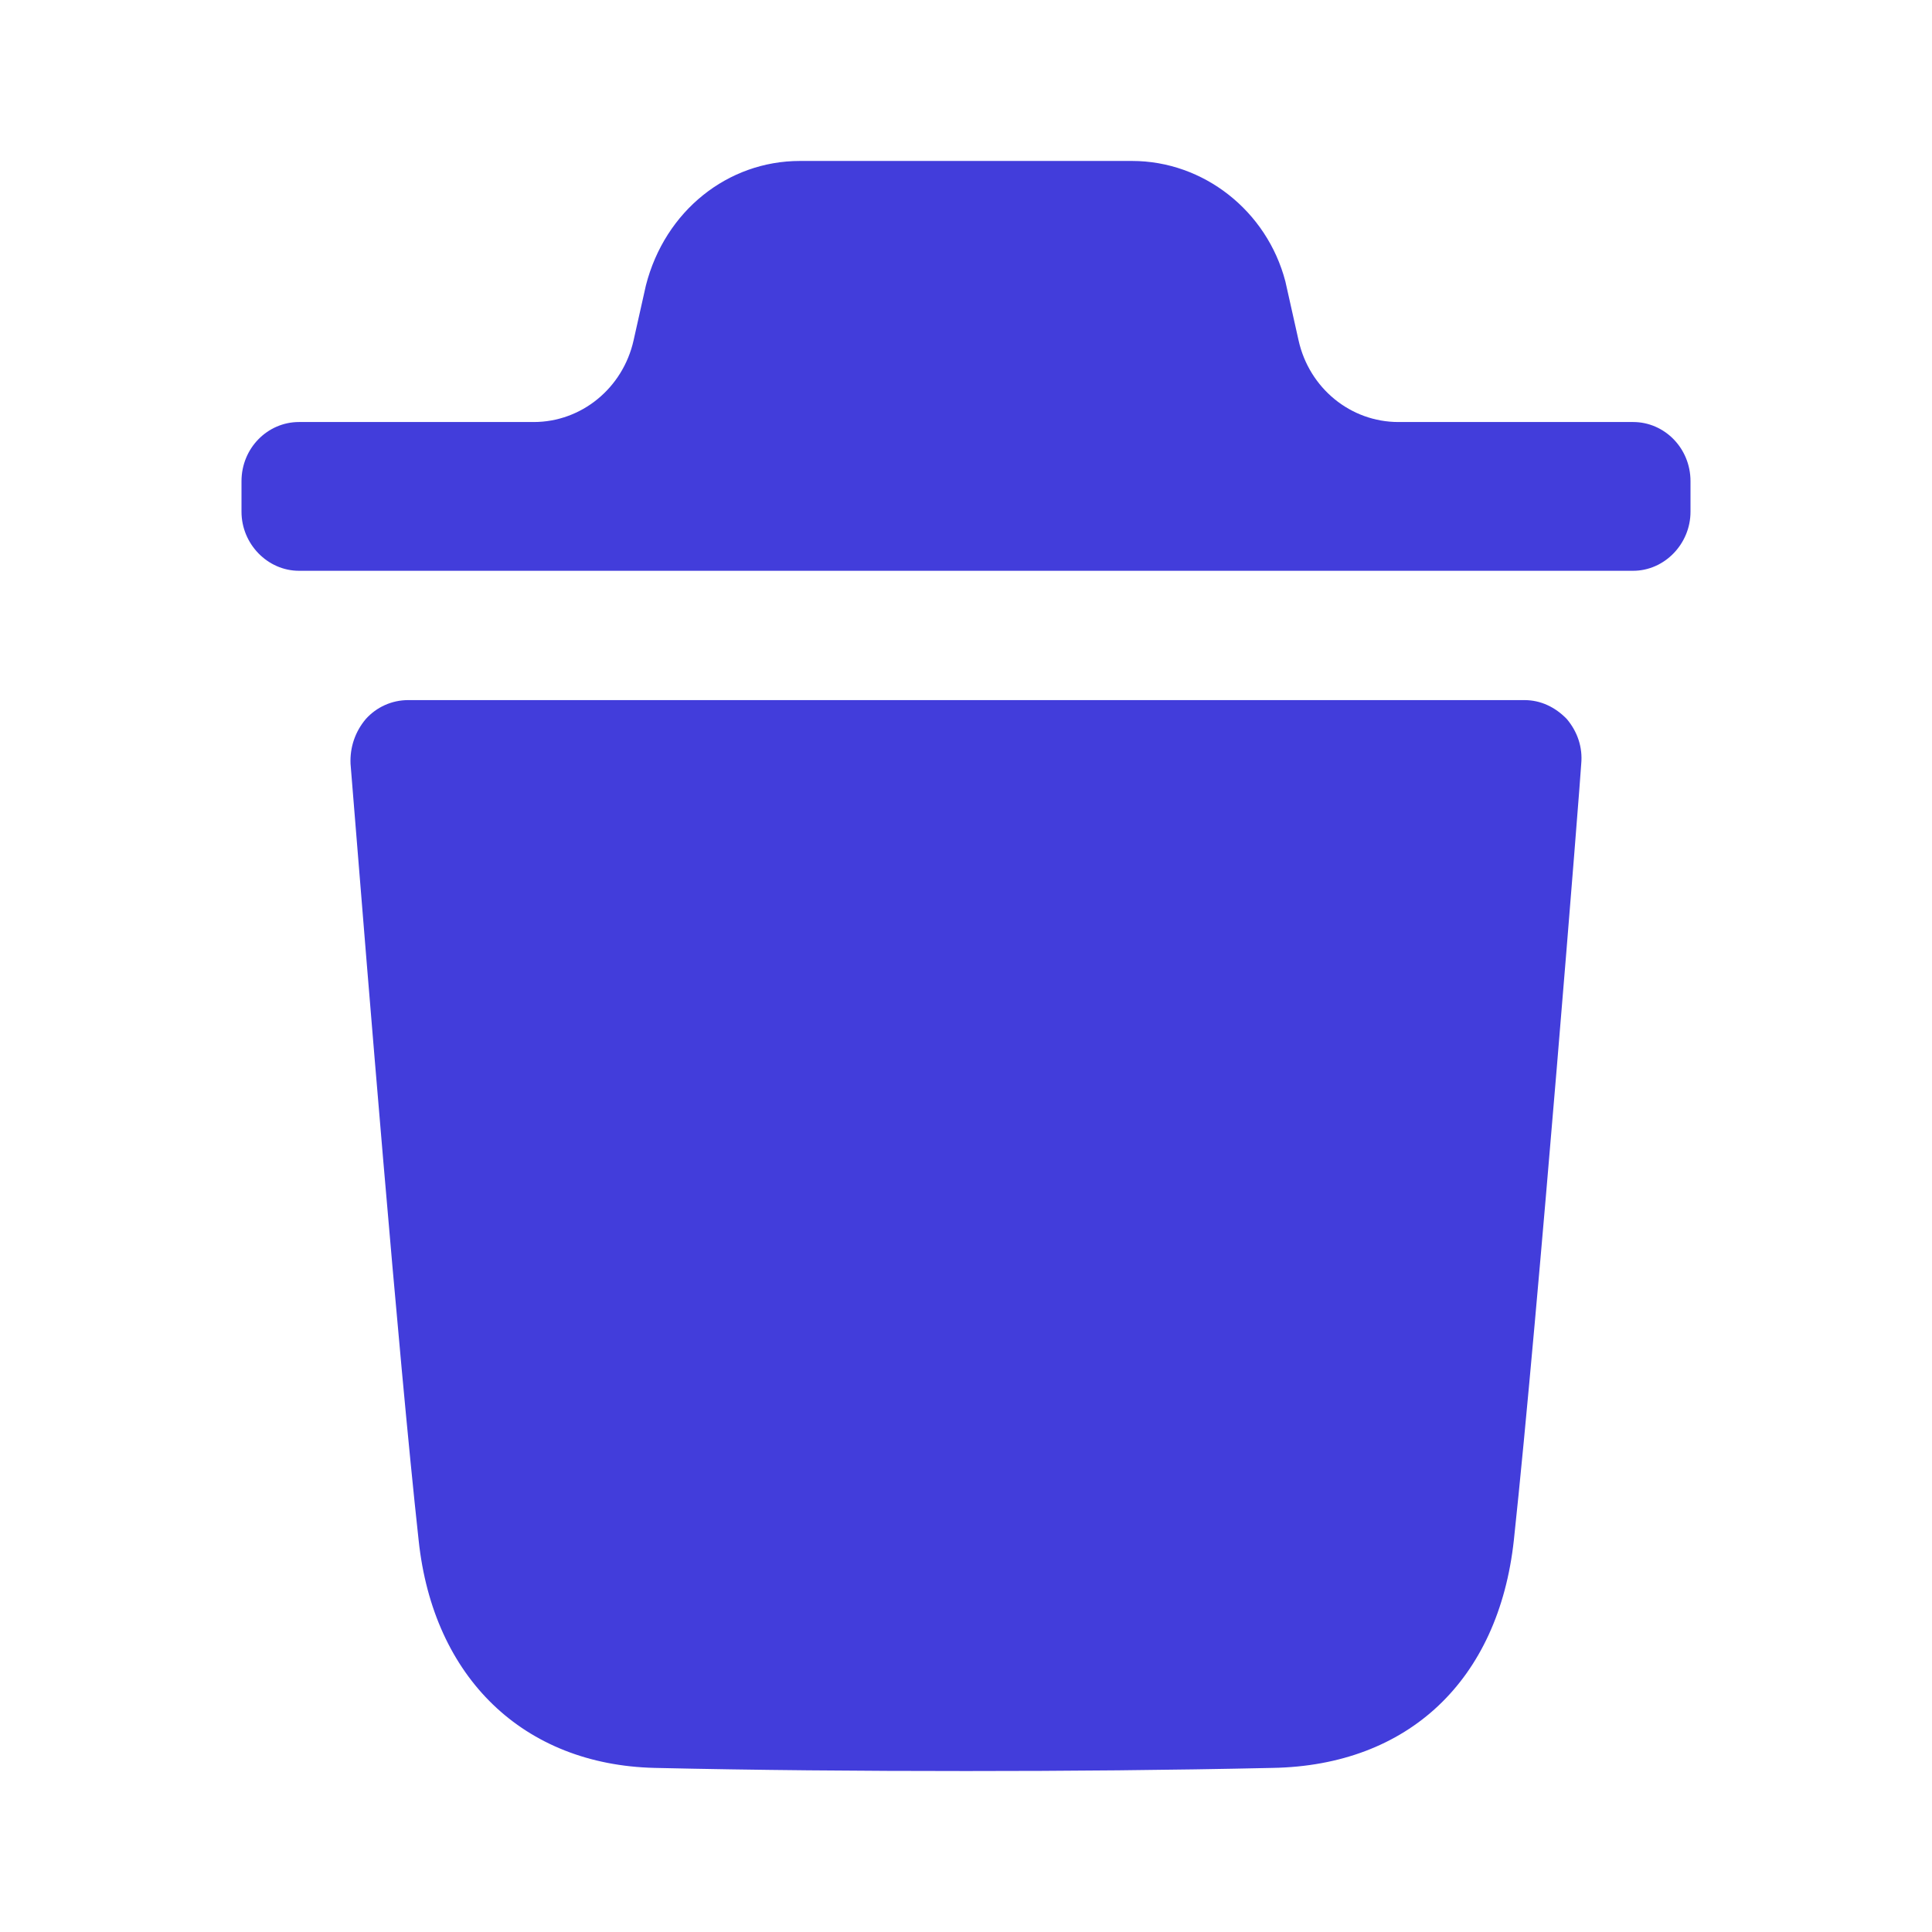
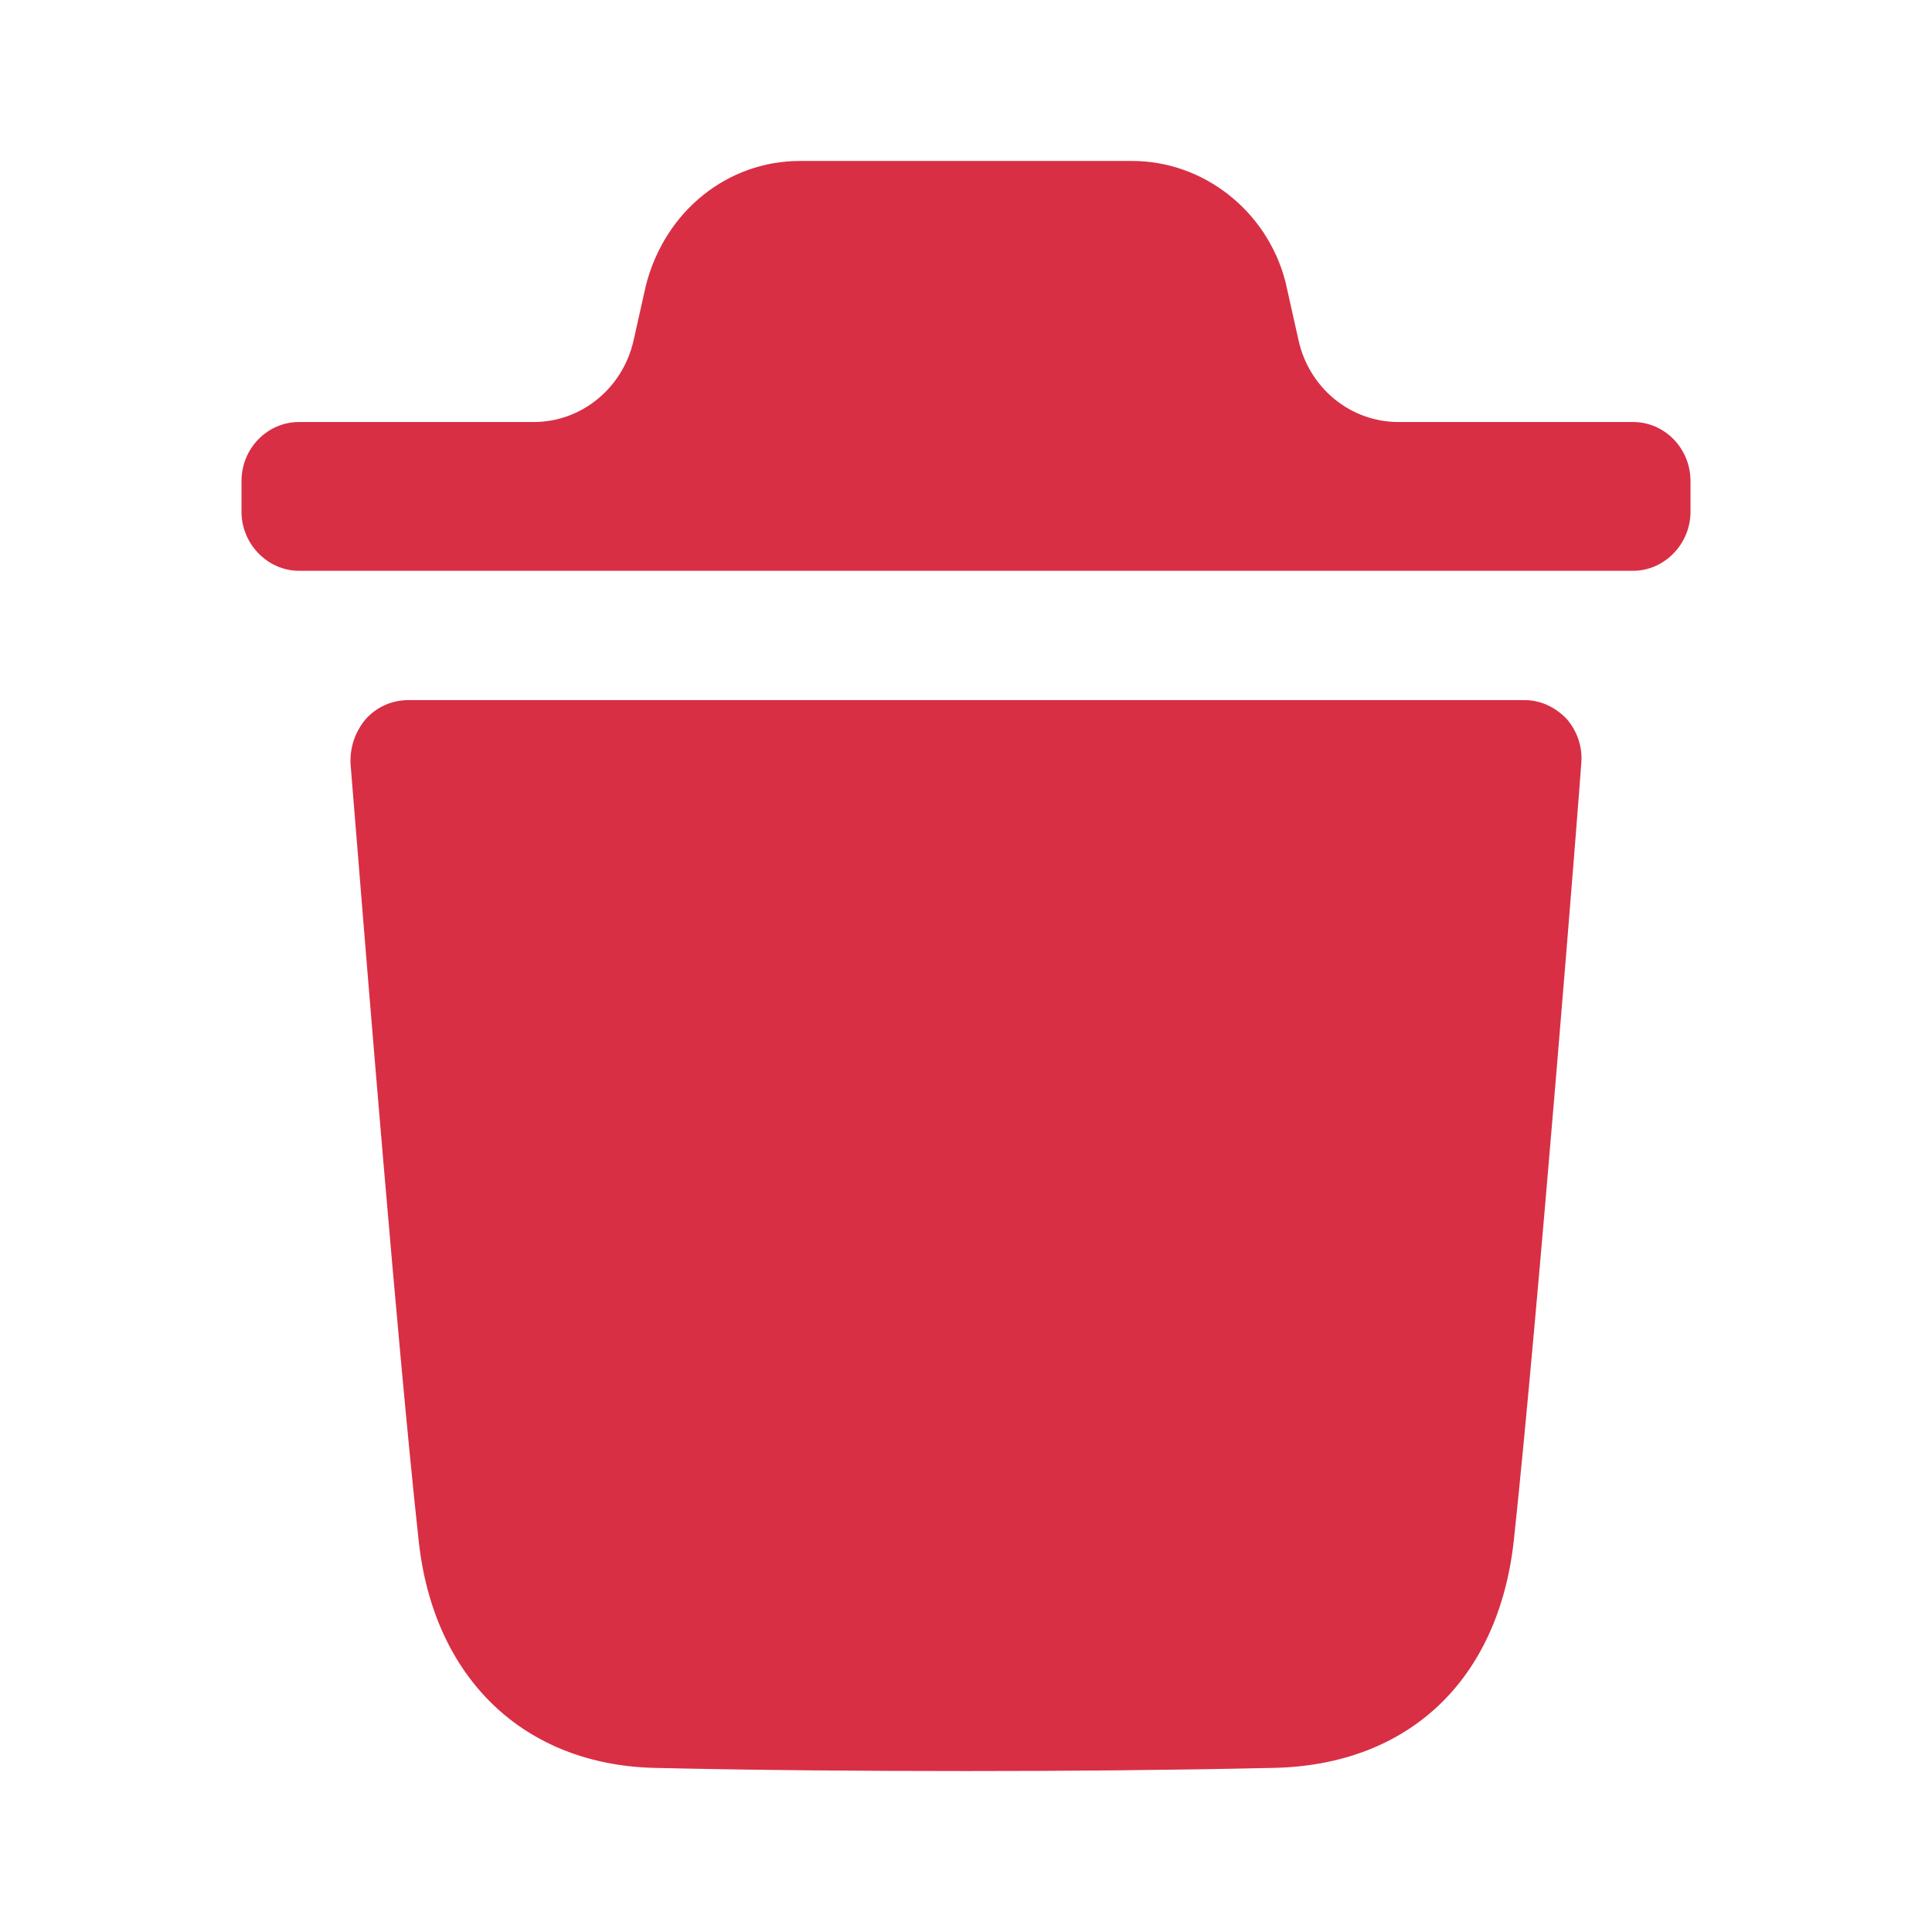
<svg xmlns="http://www.w3.org/2000/svg" width="16" height="16" viewBox="0 0 16 16" fill="none">
-   <path fill-rule="evenodd" clip-rule="evenodd" d="M13.525 3.495C13.784 3.495 14 3.711 14 3.985V4.238C14 4.505 13.784 4.727 13.525 4.727H2.476C2.216 4.727 2 4.505 2 4.238V3.985C2 3.711 2.216 3.495 2.476 3.495H4.42C4.815 3.495 5.158 3.215 5.247 2.819L5.349 2.364C5.507 1.745 6.028 1.333 6.624 1.333H9.376C9.966 1.333 10.492 1.745 10.645 2.331L10.754 2.818C10.842 3.215 11.185 3.495 11.581 3.495H13.525ZM12.537 12.756C12.74 10.865 13.095 6.371 13.095 6.326C13.108 6.189 13.064 6.059 12.975 5.954C12.88 5.856 12.759 5.798 12.626 5.798H3.379C3.245 5.798 3.118 5.856 3.03 5.954C2.941 6.059 2.897 6.189 2.903 6.326C2.904 6.334 2.917 6.493 2.938 6.757C3.033 7.933 3.297 11.207 3.467 12.756C3.588 13.897 4.337 14.615 5.421 14.641C6.258 14.66 7.121 14.667 8.003 14.667C8.833 14.667 9.677 14.66 10.54 14.641C11.662 14.621 12.41 13.917 12.537 12.756Z" fill="#423DDB" />
+   <path fill-rule="evenodd" clip-rule="evenodd" d="M13.525 3.495C13.784 3.495 14 3.711 14 3.985V4.238C14 4.505 13.784 4.727 13.525 4.727H2.476C2.216 4.727 2 4.505 2 4.238V3.985C2 3.711 2.216 3.495 2.476 3.495H4.42C4.815 3.495 5.158 3.215 5.247 2.819L5.349 2.364C5.507 1.745 6.028 1.333 6.624 1.333H9.376C9.966 1.333 10.492 1.745 10.645 2.331L10.754 2.818C10.842 3.215 11.185 3.495 11.581 3.495H13.525ZM12.537 12.756C12.74 10.865 13.095 6.371 13.095 6.326C13.108 6.189 13.064 6.059 12.975 5.954C12.88 5.856 12.759 5.798 12.626 5.798H3.379C3.245 5.798 3.118 5.856 3.03 5.954C2.941 6.059 2.897 6.189 2.903 6.326C2.904 6.334 2.917 6.493 2.938 6.757C3.033 7.933 3.297 11.207 3.467 12.756C3.588 13.897 4.337 14.615 5.421 14.641C6.258 14.66 7.121 14.667 8.003 14.667C8.833 14.667 9.677 14.66 10.54 14.641C11.662 14.621 12.41 13.917 12.537 12.756Z" fill="#D82F45" />
</svg>
